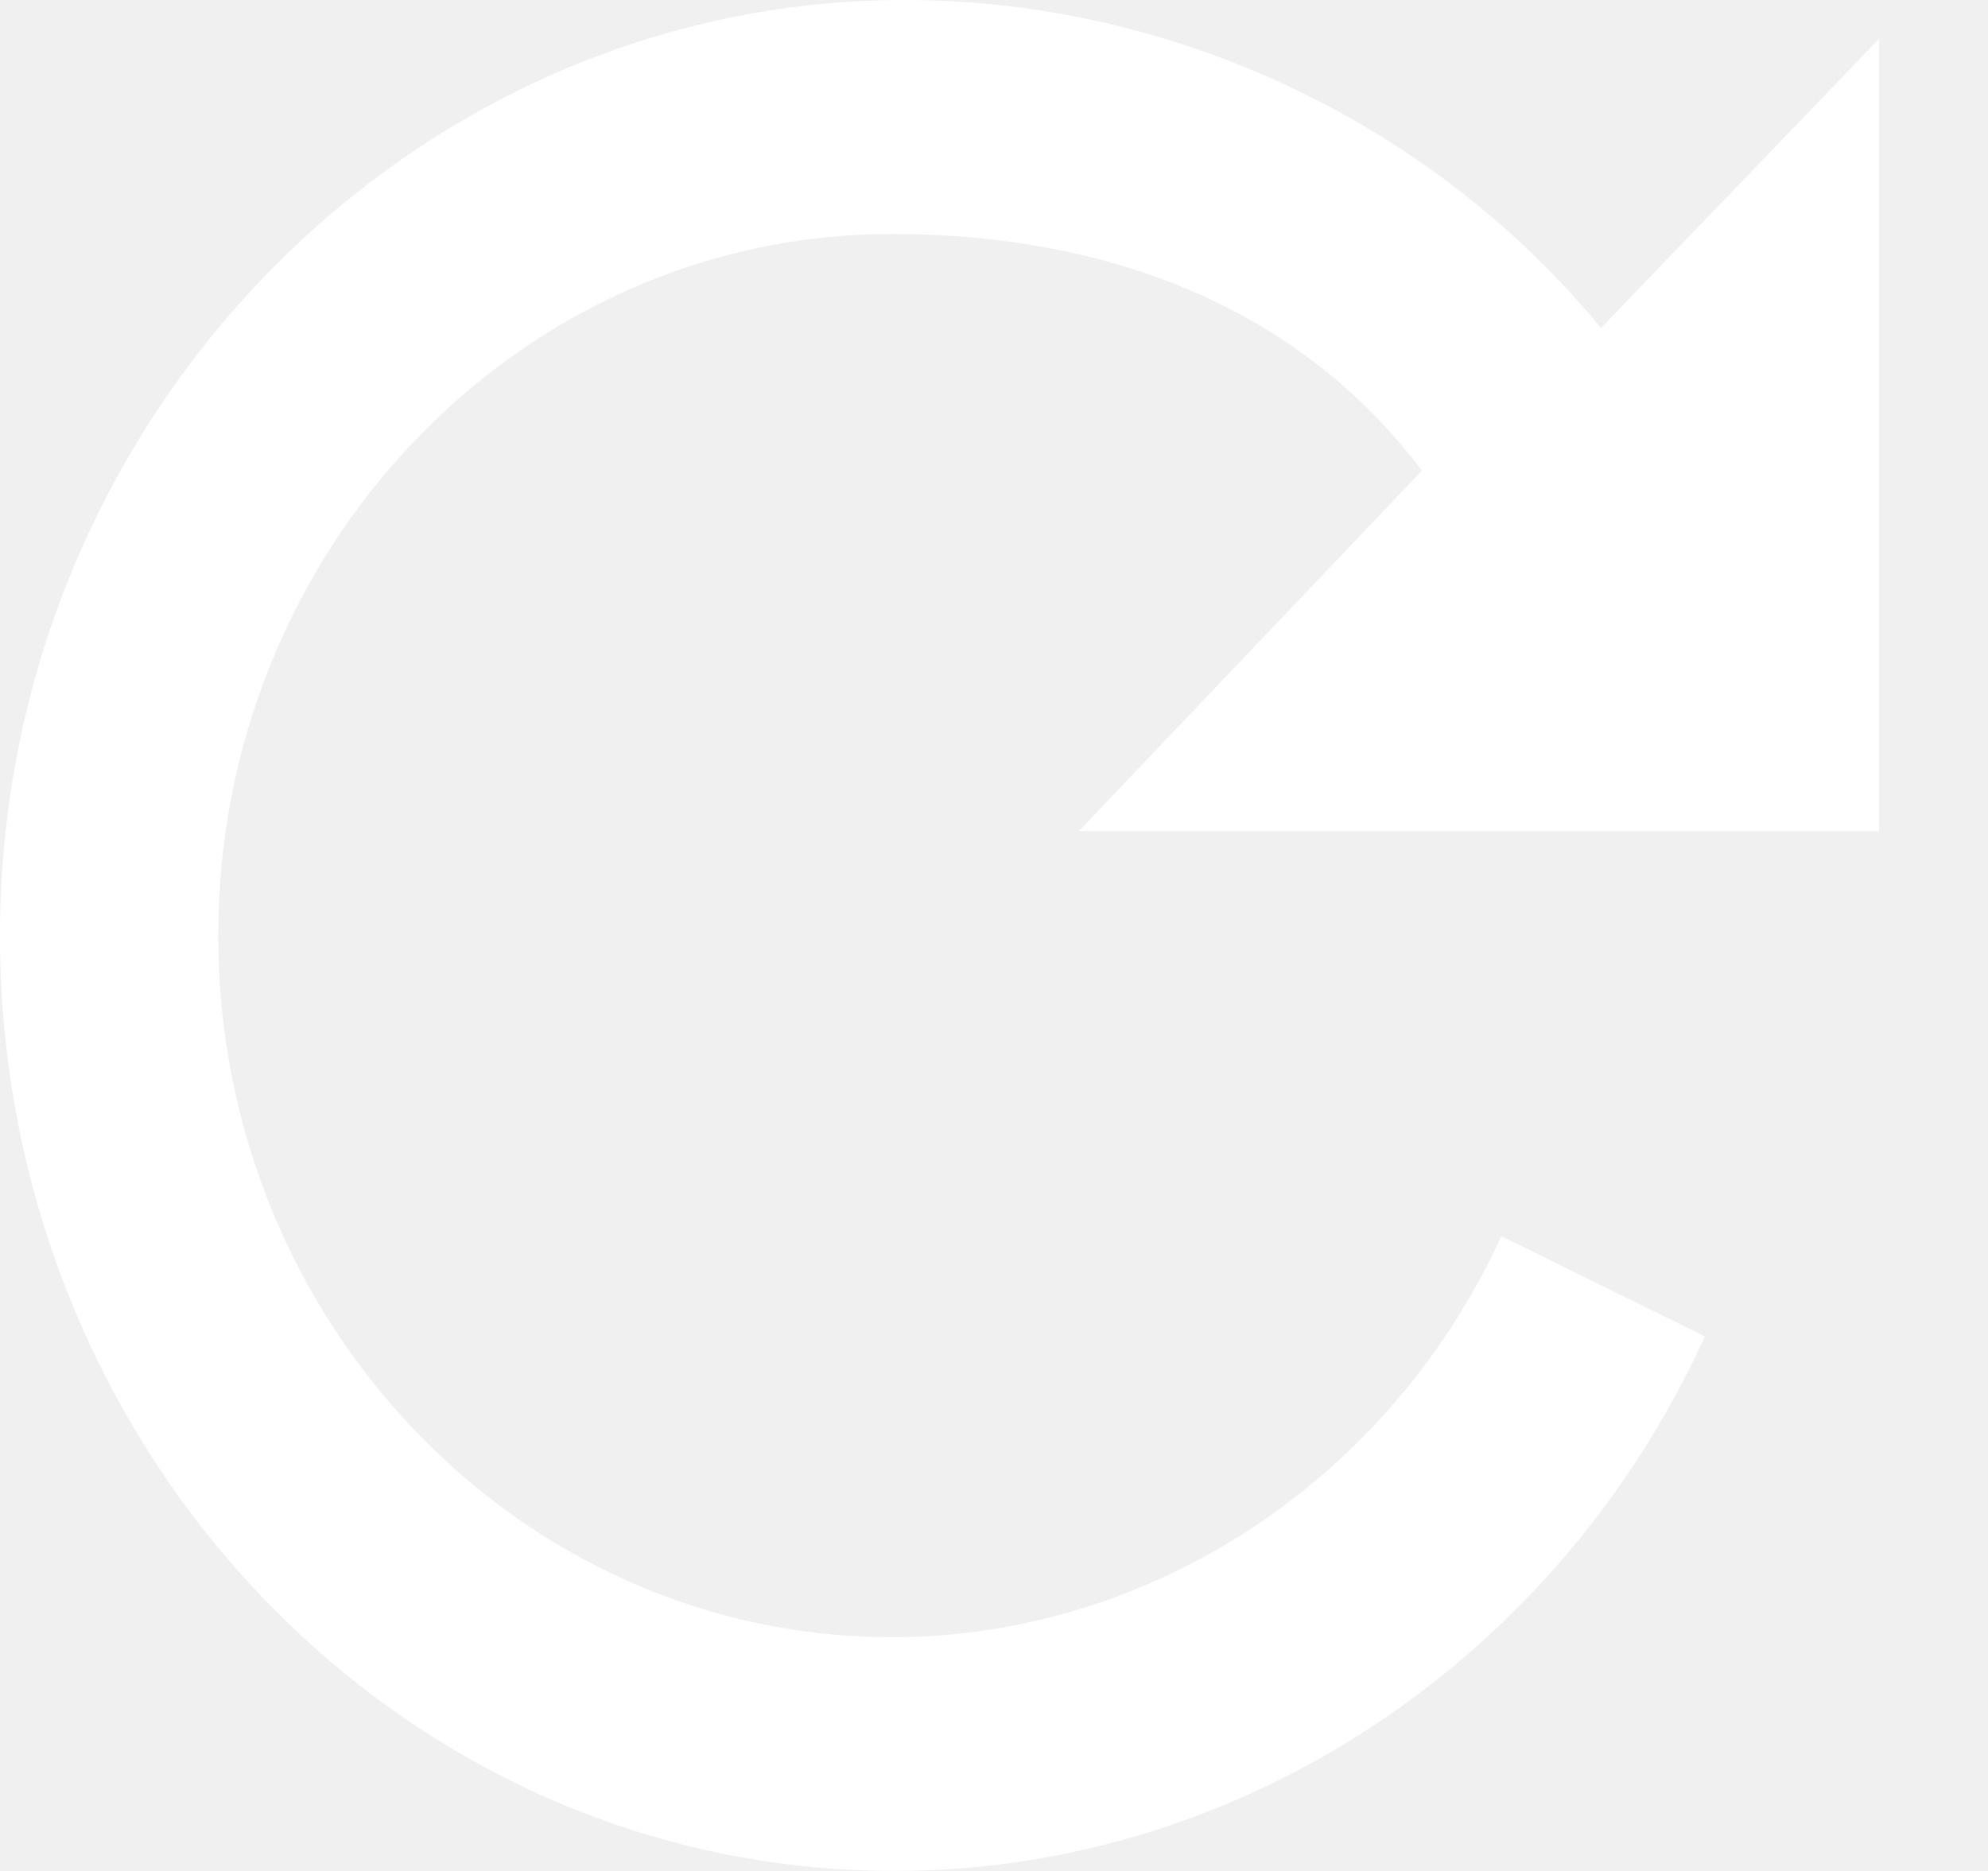
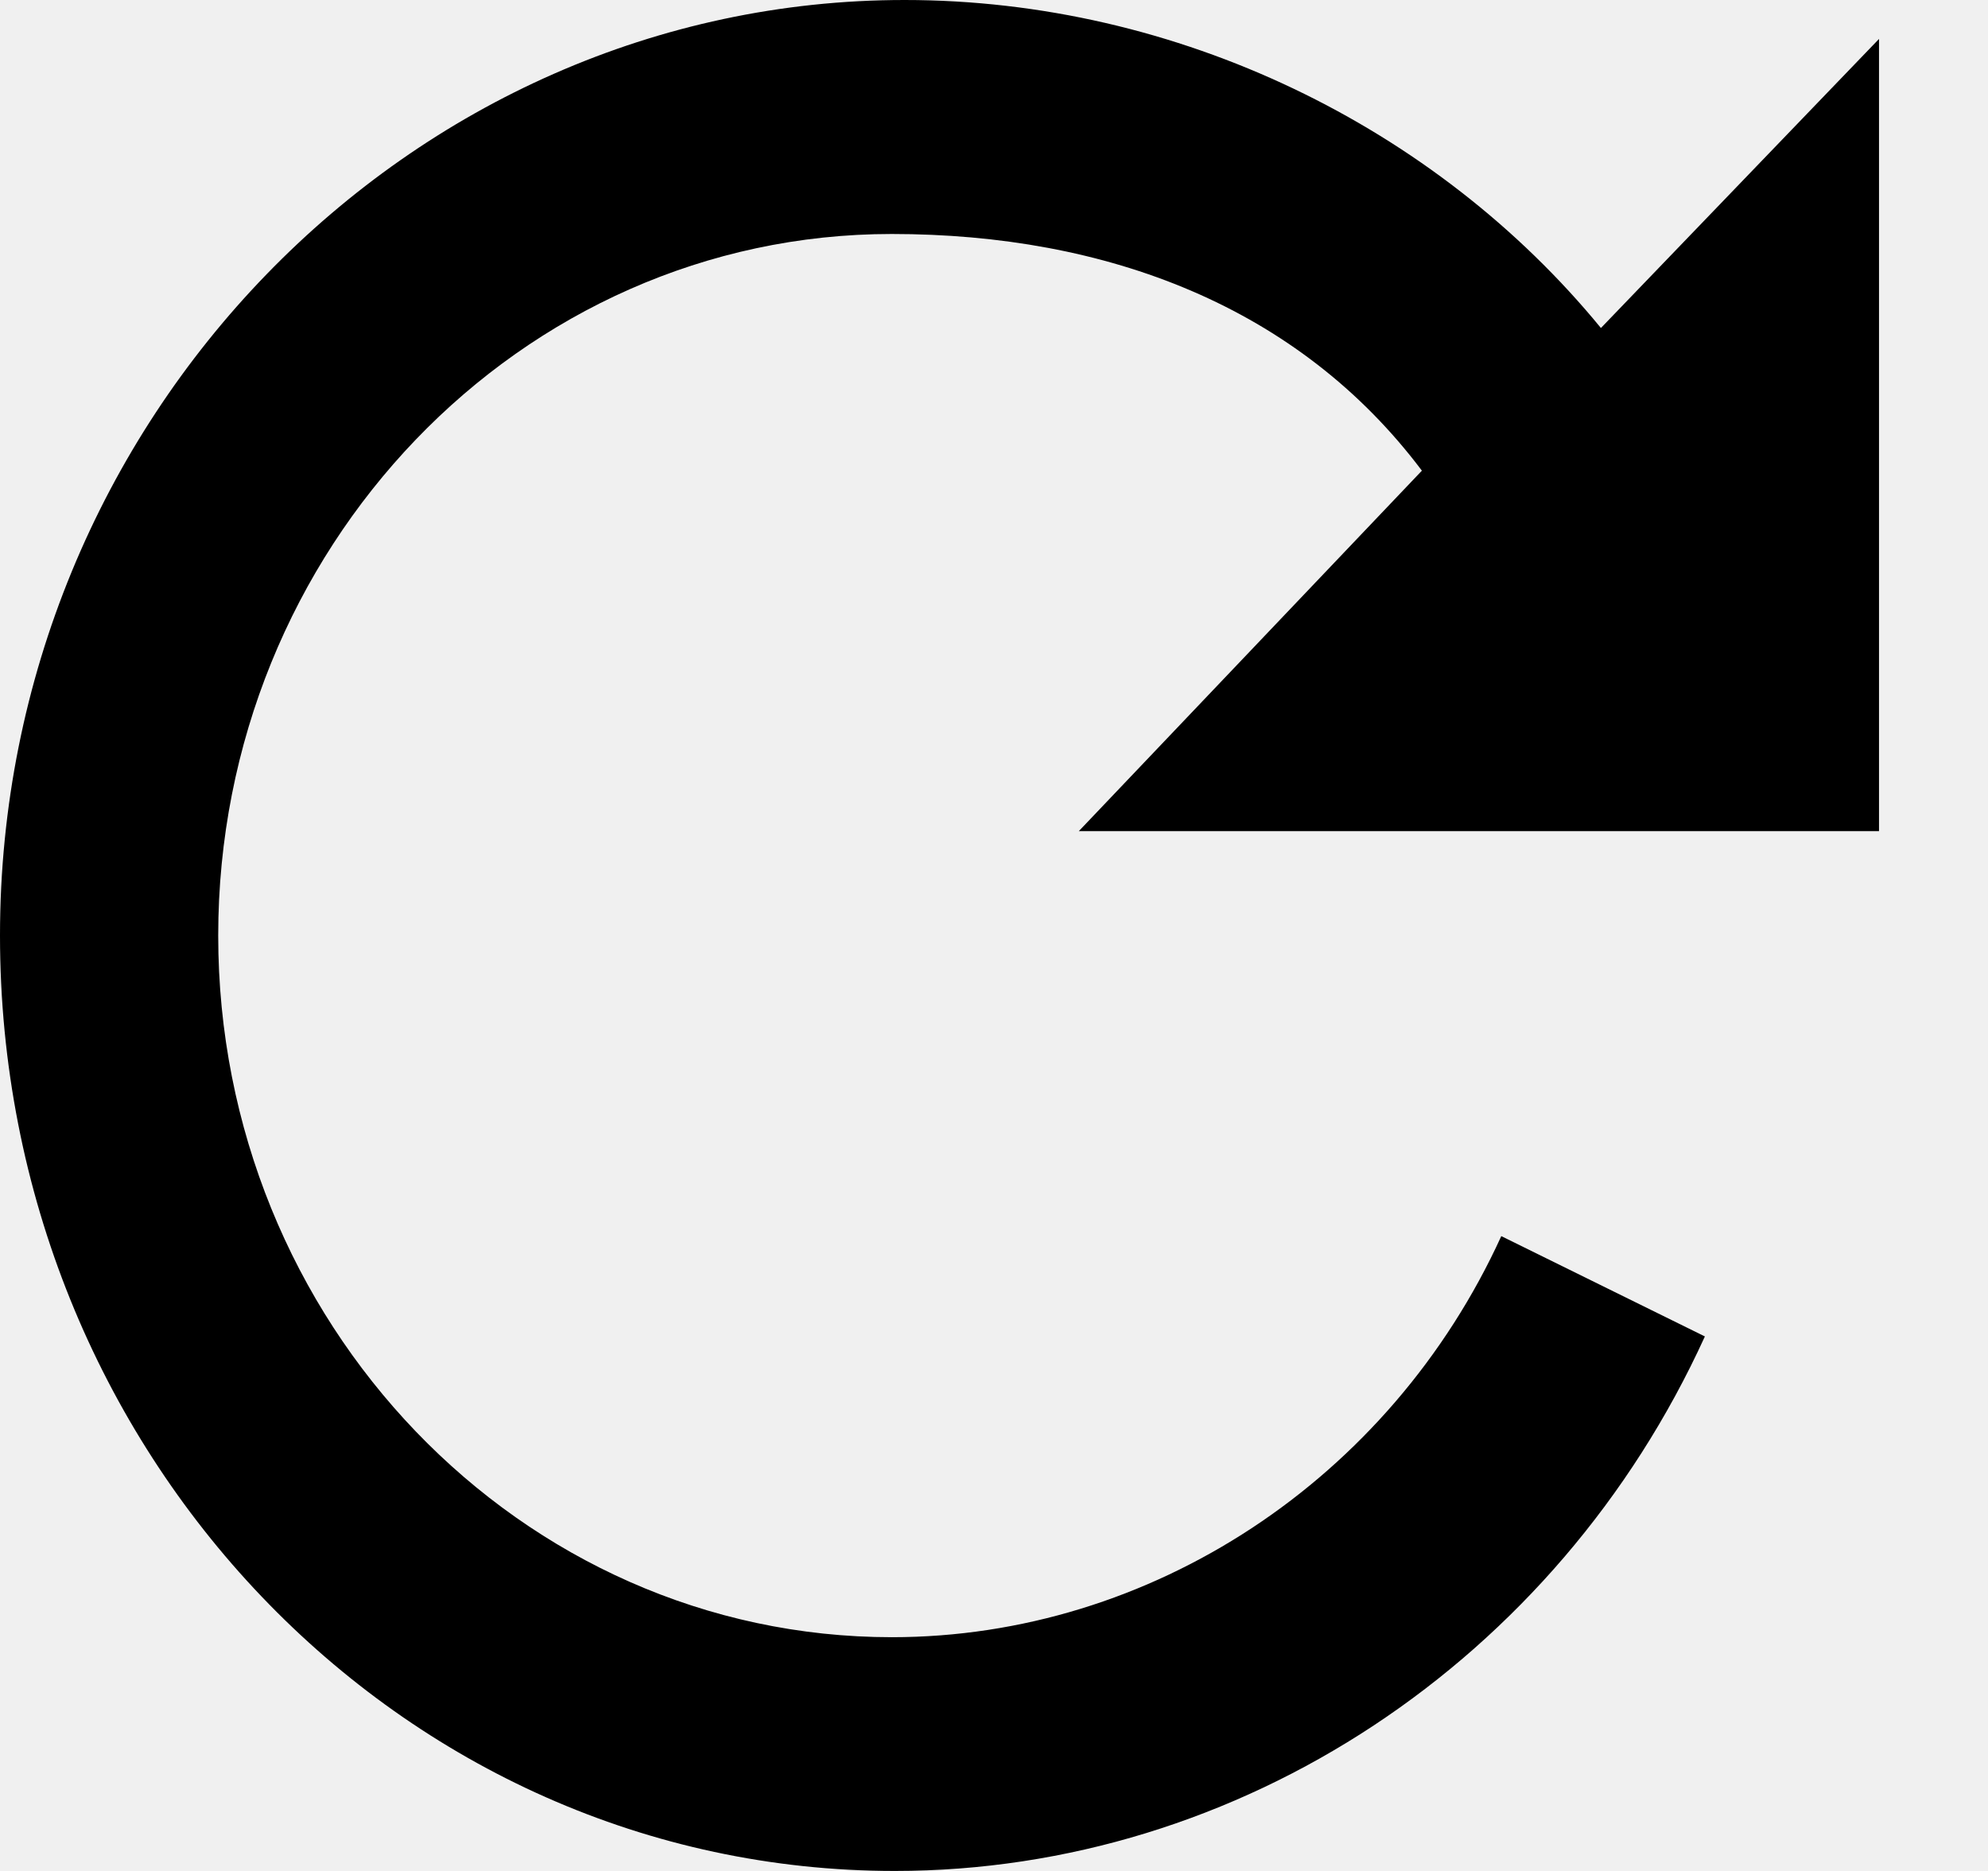
<svg xmlns="http://www.w3.org/2000/svg" width="17px" height="16px" viewBox="0 0 17 16" version="1.1">
  <defs />
  <g id="Page-1" stroke="none" stroke-width="1" fill="none" fill-rule="evenodd">
-     <g id="laptop-nav-view" transform="translate(-1333, -24)" fill="#FFFFFF">
+     <g id="laptop-nav-view" transform="translate(-1333, -24)" fill="currentColor">
      <g id="toolbar-copy" transform="translate(256, 0)">
        <path d="M1091.337,31.108 L1093.068,31.108 L1093.068,24.333 L1090.69,26.805 C1089.28,25.085 1087.072,24 1084.735,24 C1080.5,24 1077,27.589 1077,32 C1077,36.411 1080.417,40 1084.652,40 C1087.602,40 1090.313,38.206 1091.579,35.429 L1089.838,34.571 C1088.887,36.655 1086.839,38.001 1084.627,38.001 C1081.451,38.001 1078.866,35.309 1078.866,32.001 C1078.866,28.693 1081.449,26.001 1084.625,26.001 C1086.466,26.001 1088.103,26.621 1089.159,28.025 L1086.225,31.108 L1090.374,31.108 L1091.337,31.108 Z" id="refresh" />
      </g>
    </g>
  </g>
</svg>
